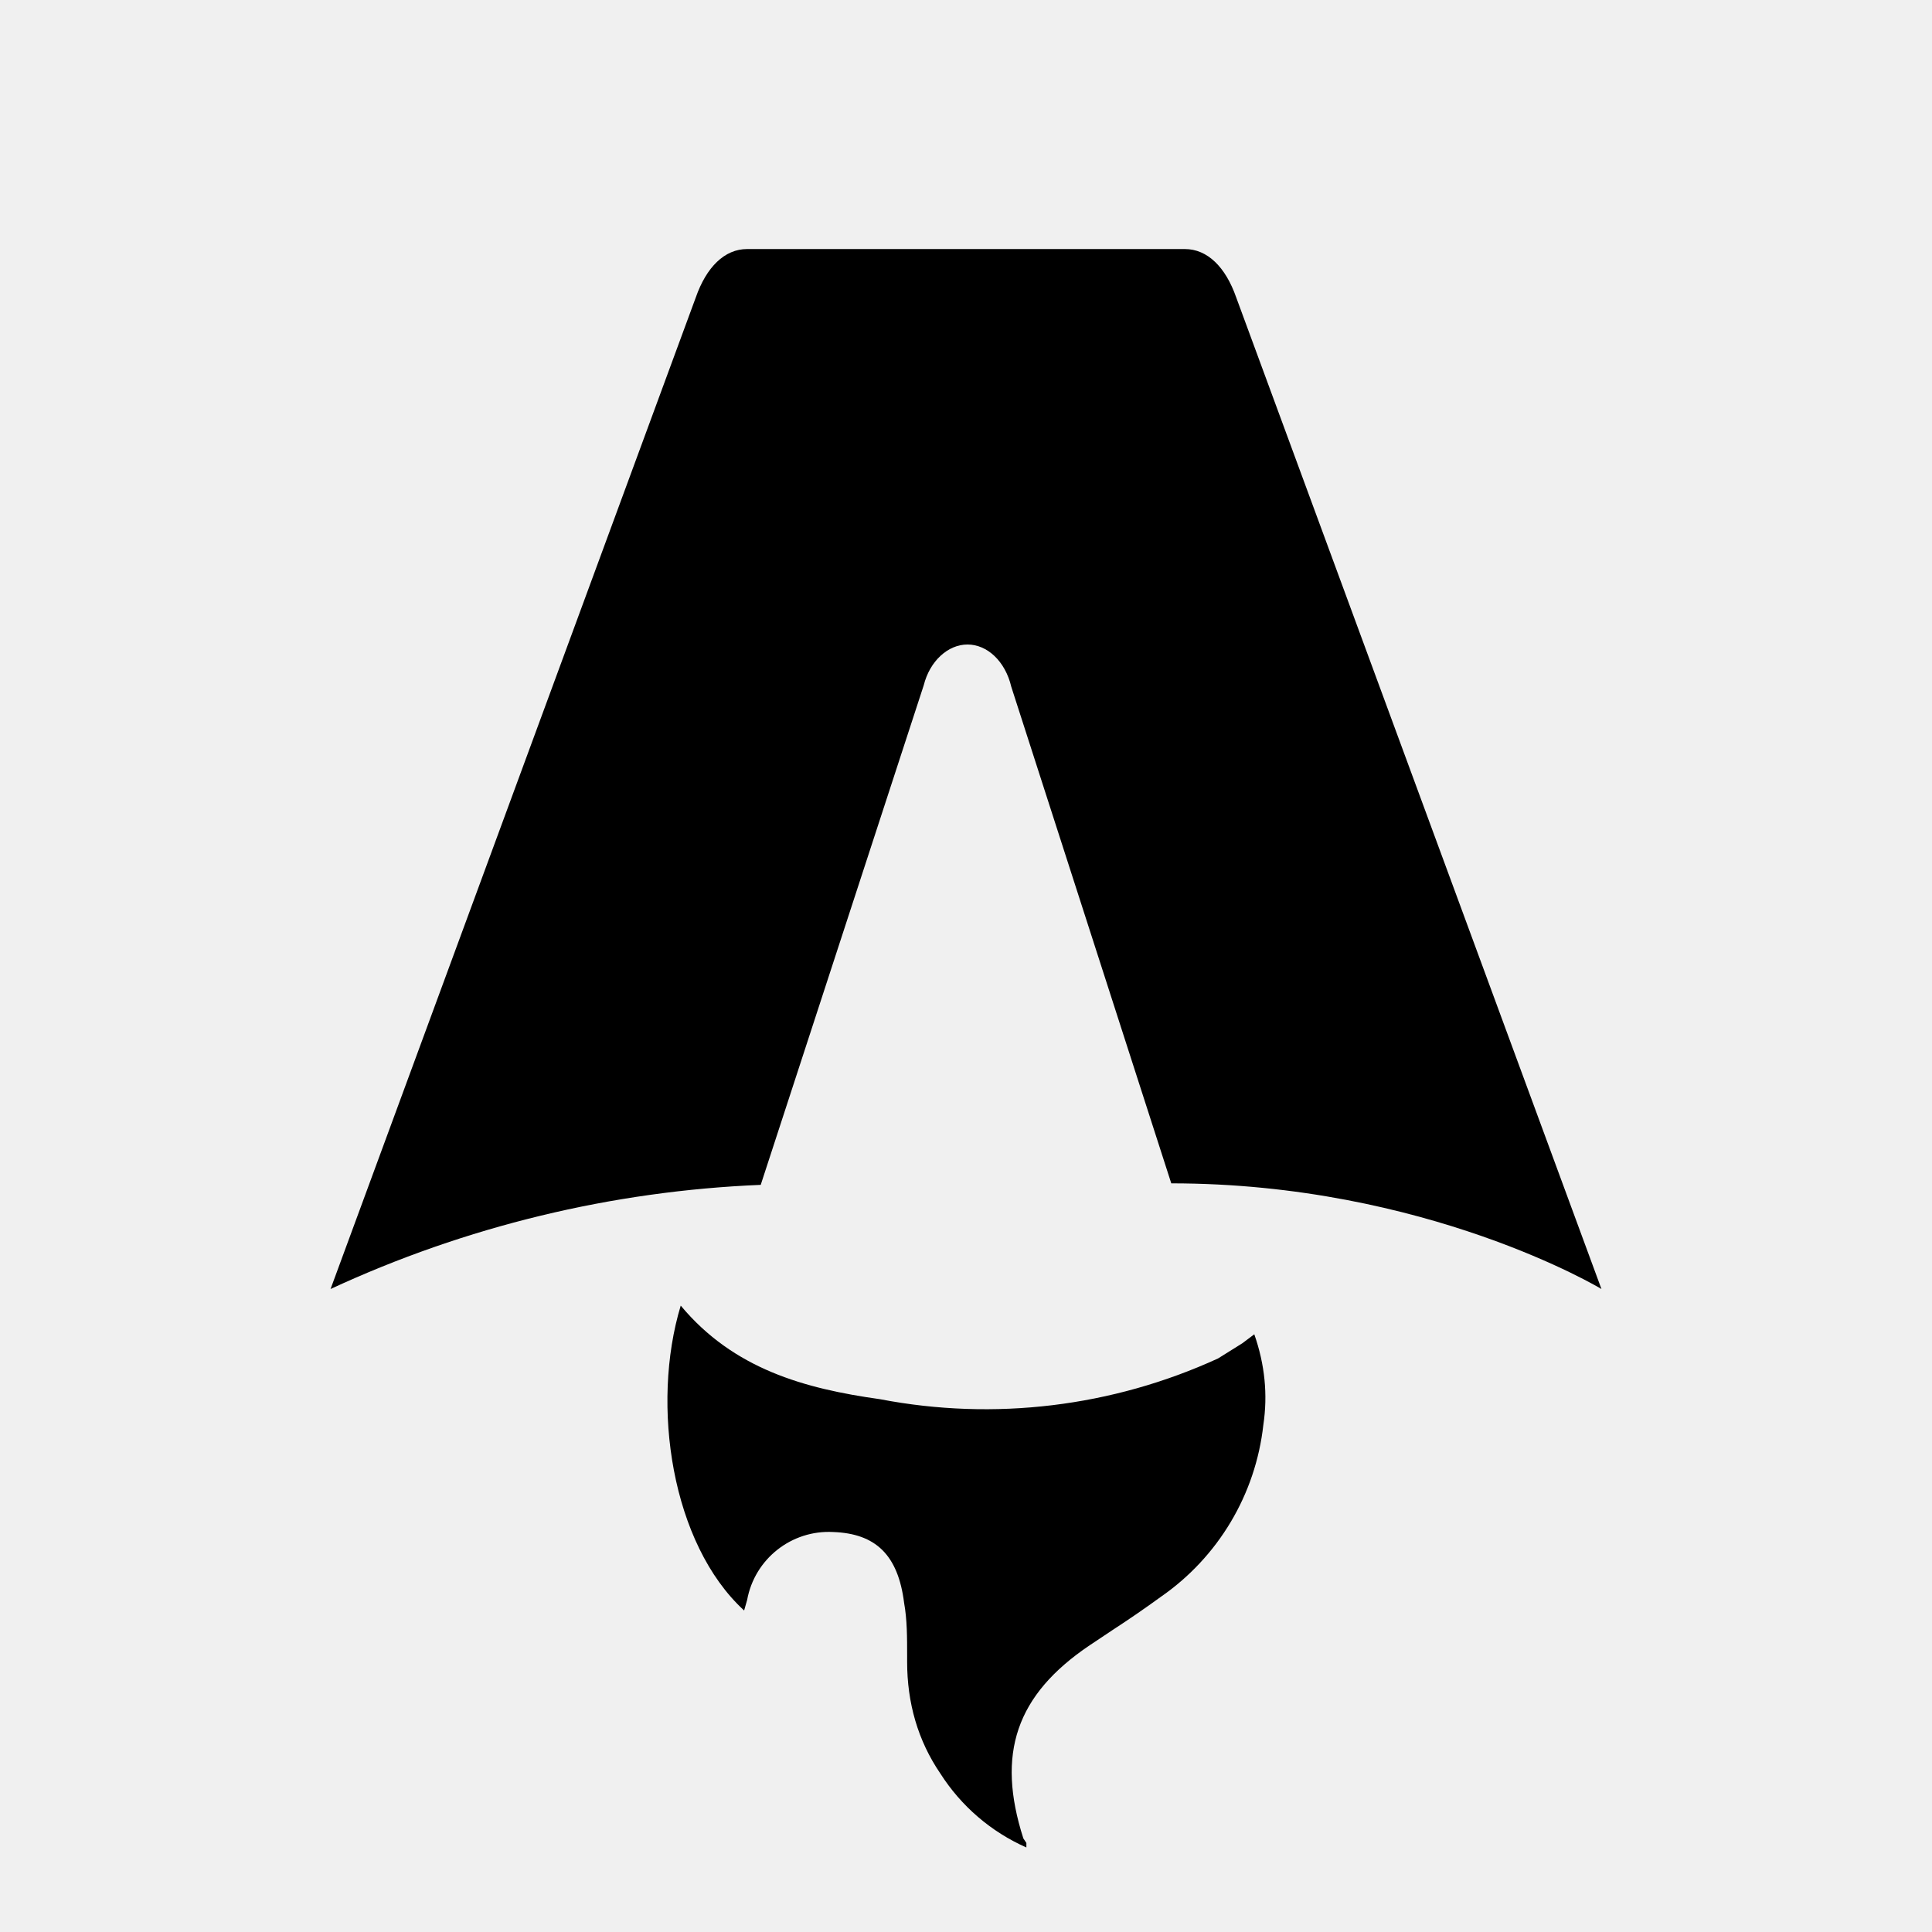
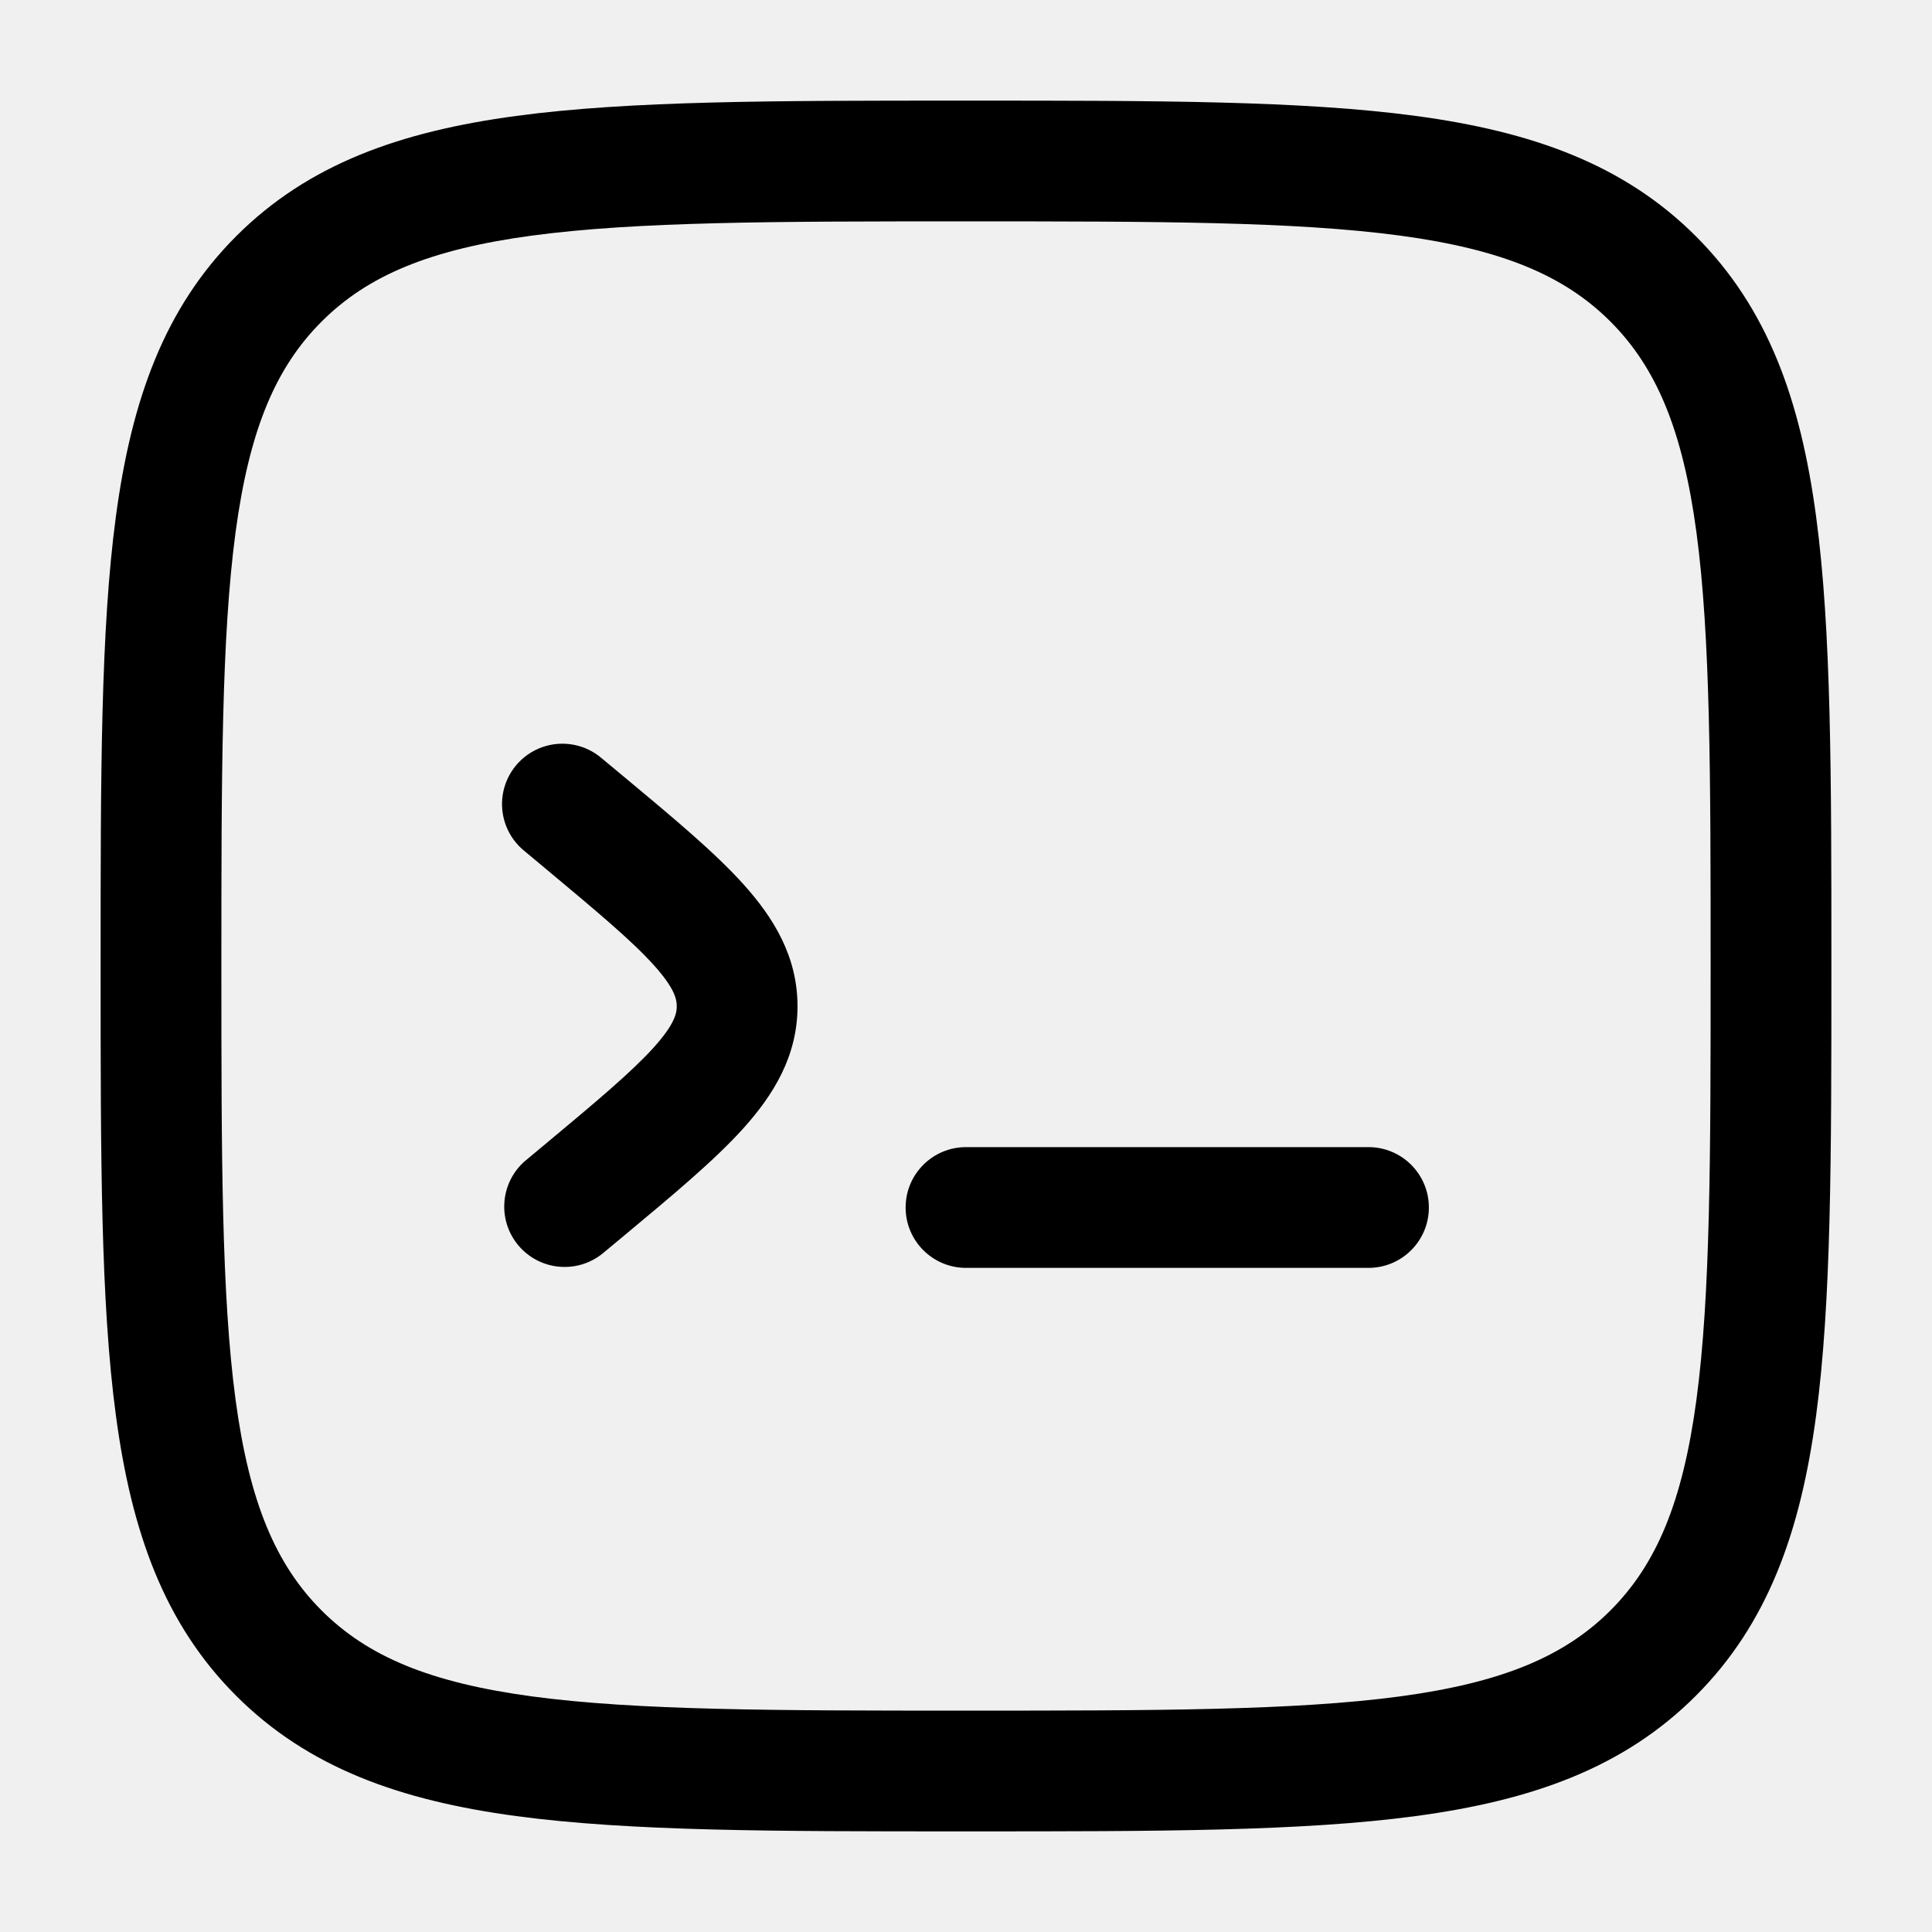
- <svg xmlns="http://www.w3.org/2000/svg" fill="none" viewBox="0 0 128 128">
-   <path d="M50.4 78.5a75.1 75.1 0 0 0-28.5 6.9l24.2-65.7c.7-2 1.9-3.2 3.4-3.2h29c1.5 0 2.7 1.2 3.4 3.2l24.2 65.7s-11.6-7-28.5-7L67 45.5c-.4-1.7-1.6-2.8-2.9-2.8-1.3 0-2.5 1.1-2.9 2.7L50.4 78.5Zm-1.1 28.2Zm-4.2-20.2c-2 6.6-.6 15.8 4.2 20.2a17.5 17.5 0 0 1 .2-.7 5.5 5.5 0 0 1 5.7-4.5c2.8.1 4.3 1.5 4.7 4.7.2 1.1.2 2.3.2 3.5v.4c0 2.7.7 5.2 2.2 7.4a13 13 0 0 0 5.7 4.9v-.3l-.2-.3c-1.8-5.6-.5-9.5 4.4-12.8l1.5-1a73 73 0 0 0 3.2-2.2 16 16 0 0 0 6.8-11.4c.3-2 .1-4-.6-6l-.8.6-1.6 1a37 37 0 0 1-22.4 2.7c-5-.7-9.7-2-13.2-6.2Z" />
+ <svg xmlns="http://www.w3.org/2000/svg" width="38" height="38" viewBox="0 0 24 24">
+   <path fill="currentColor" d="M17.75 15a.75.75 0 0 1-.75.75h-5a.75.75 0 0 1 0-1.5h5a.75.75 0 0 1 .75.75M7.48 9.424a.75.75 0 1 0-.96 1.152l.234.195c.659.55 1.09.91 1.366 1.216c.262.29.287.427.287.513s-.025.222-.287.513c-.277.306-.707.667-1.366 1.216l-.234.195a.75.75 0 0 0 .96 1.152l.277-.23c.605-.504 1.12-.933 1.476-1.328c.378-.42.674-.901.674-1.518s-.296-1.099-.674-1.518c-.356-.395-.871-.824-1.476-1.328z" />
+   <path fill="currentColor" fill-rule="evenodd" d="M11.943 1.25h.114c2.309 0 4.118 0 5.53.19c1.444.194 2.584.6 3.479 1.494c.895.895 1.3 2.035 1.494 3.48c.19 1.411.19 3.22.19 5.529v.114c0 2.309 0 4.118-.19 5.53c-.194 1.444-.6 2.584-1.494 3.479c-.895.895-2.035 1.3-3.48 1.494c-1.411.19-3.22.19-5.529.19h-.114c-2.309 0-4.118 0-5.53-.19c-1.444-.194-2.584-.6-3.479-1.494c-.895-.895-1.3-2.035-1.494-3.48c-.19-1.411-.19-3.22-.19-5.529v-.114c0-2.309 0-4.118.19-5.53c.194-1.444.6-2.584 1.494-3.479c.895-.895 2.035-1.3 3.48-1.494c1.411-.19 3.22-.19 5.529-.19m-5.33 1.676c-1.278.172-2.049.5-2.618 1.069c-.57.57-.897 1.34-1.069 2.619c-.174 1.3-.176 3.008-.176 5.386s.002 4.086.176 5.386c.172 1.279.5 2.05 1.069 2.62c.57.569 1.34.896 2.619 1.068c1.3.174 3.008.176 5.386.176s4.086-.002 5.386-.176c1.279-.172 2.05-.5 2.62-1.069c.569-.57.896-1.34 1.068-2.619c.174-1.3.176-3.008.176-5.386s-.002-4.086-.176-5.386c-.172-1.279-.5-2.05-1.069-2.62c-.57-.569-1.34-.896-2.619-1.068c-1.3-.174-3.008-.176-5.386-.176s-4.086.002-5.386.176" clip-rule="evenodd" />
  <style>
        path { fill: #000; }
        @media (prefers-color-scheme: dark) {
            path { fill: #FFF; }
        }
    </style>
</svg>
